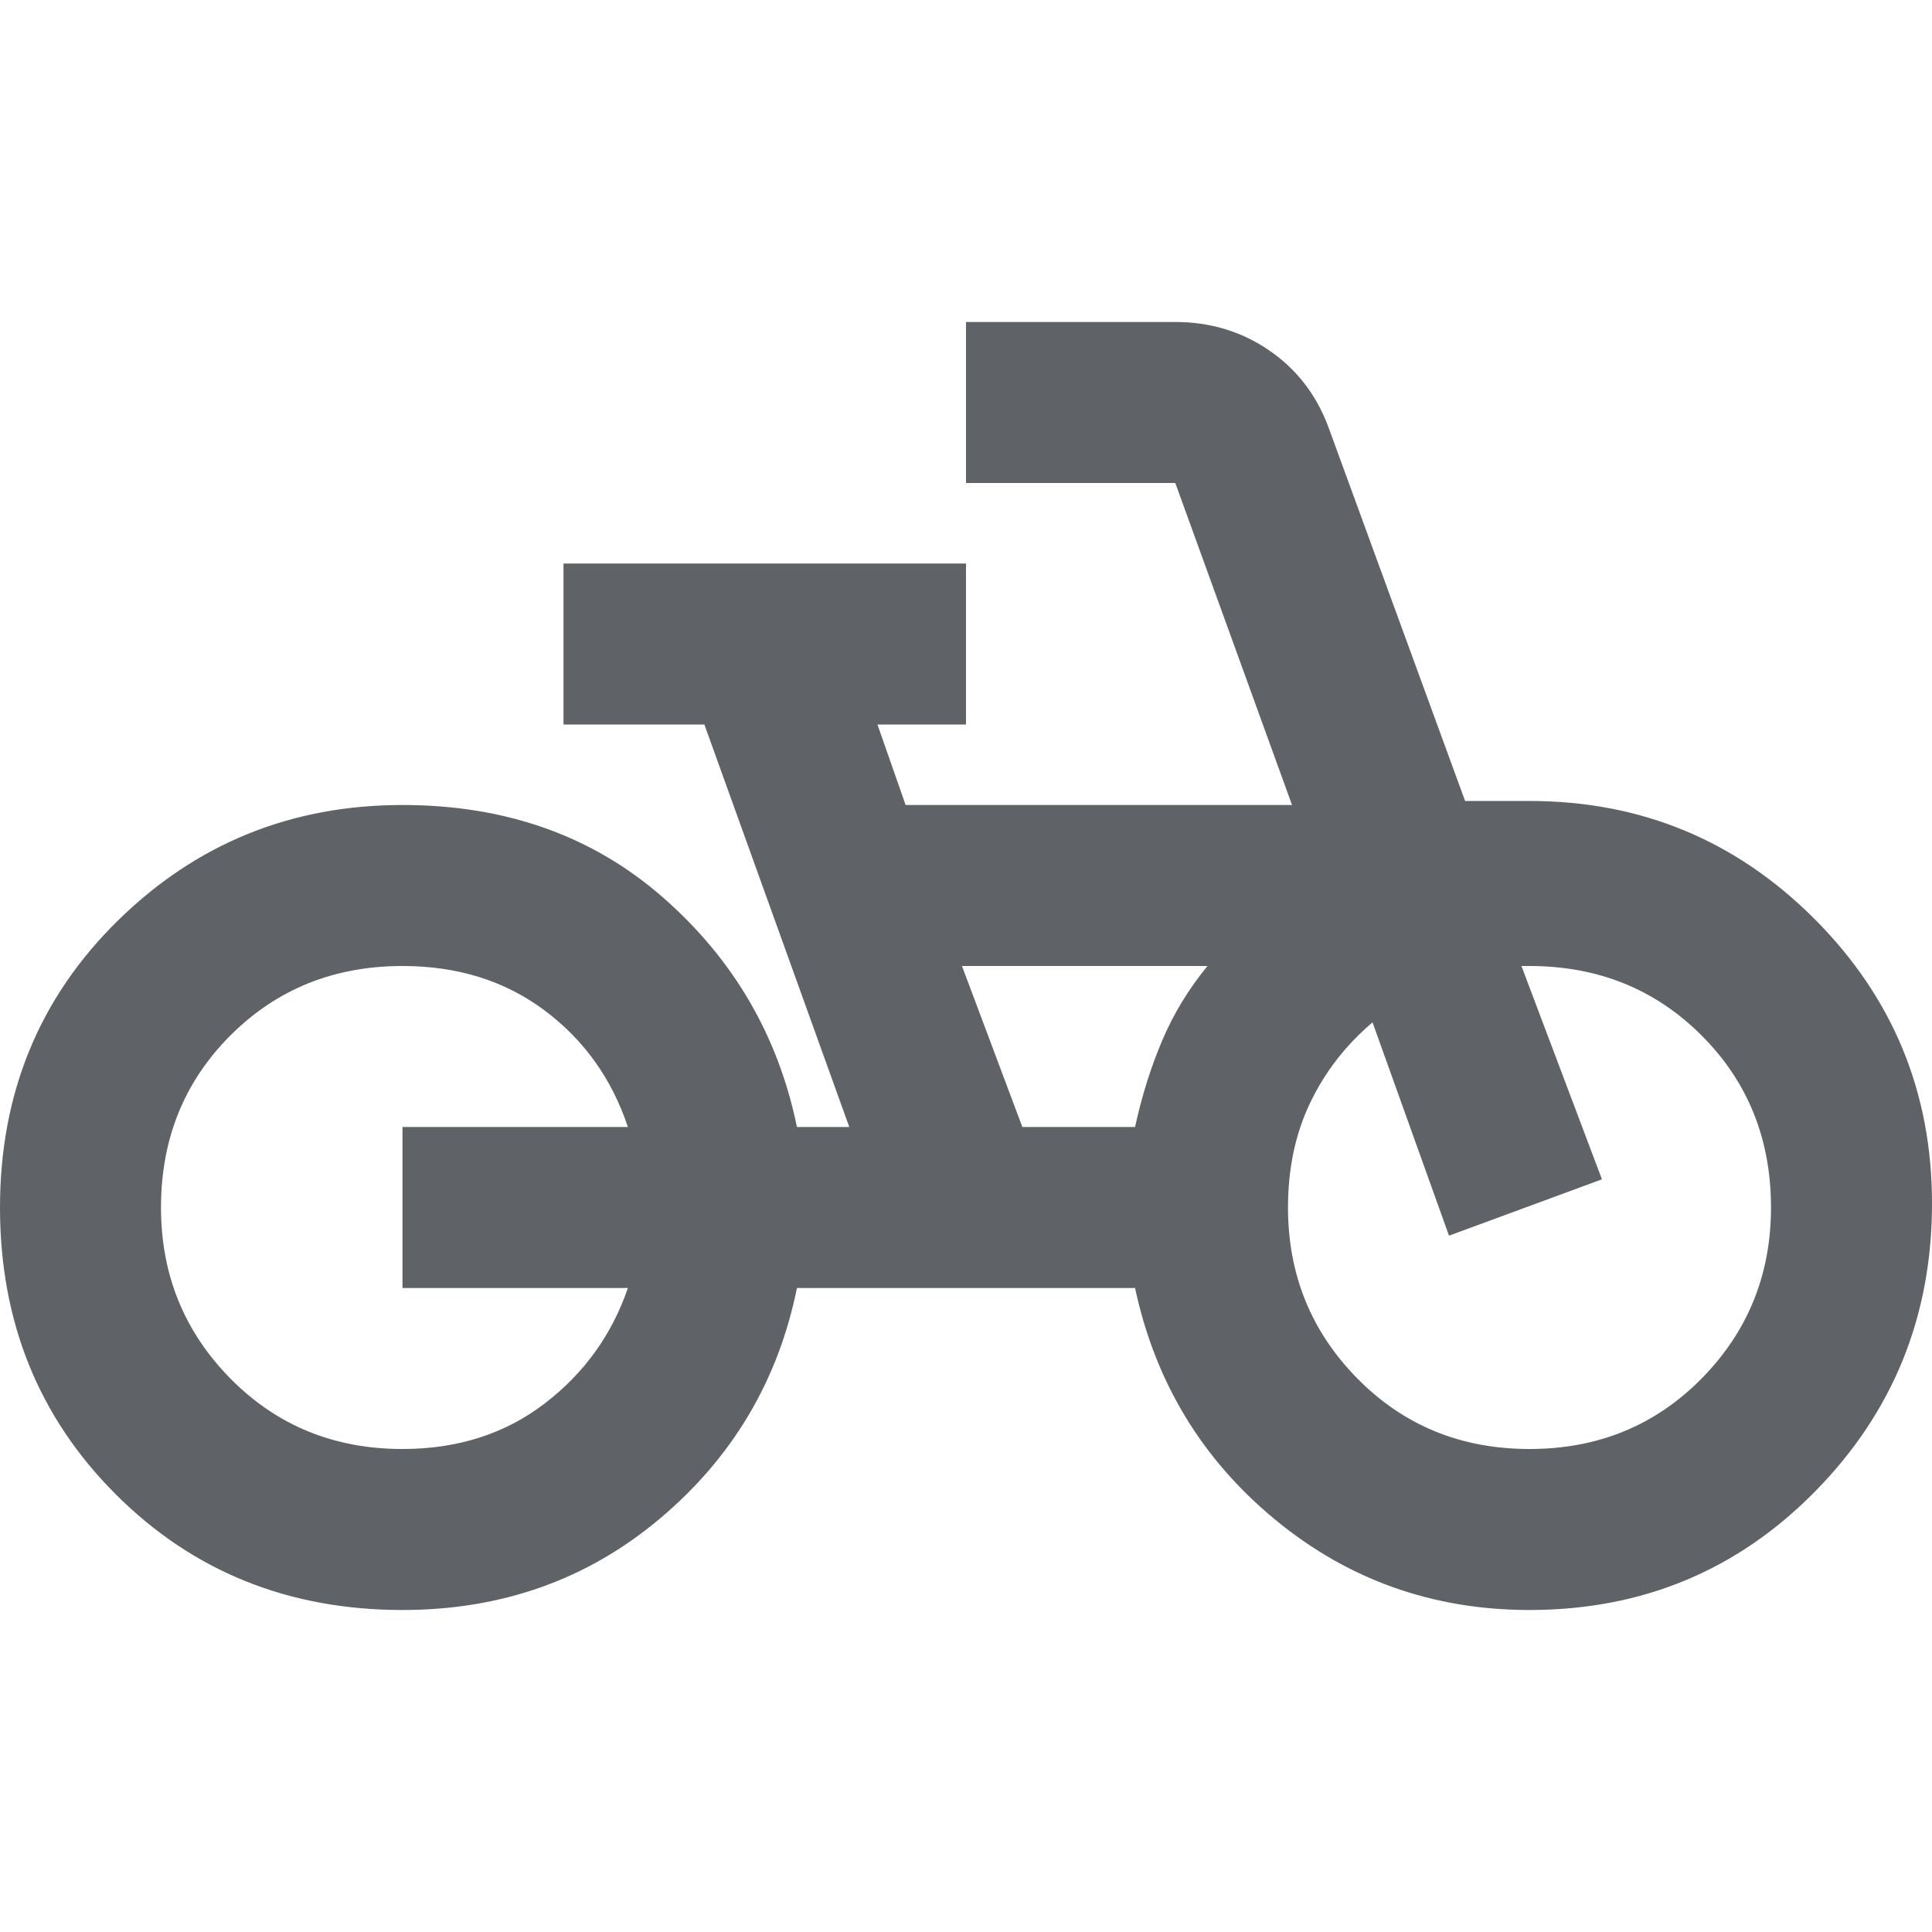
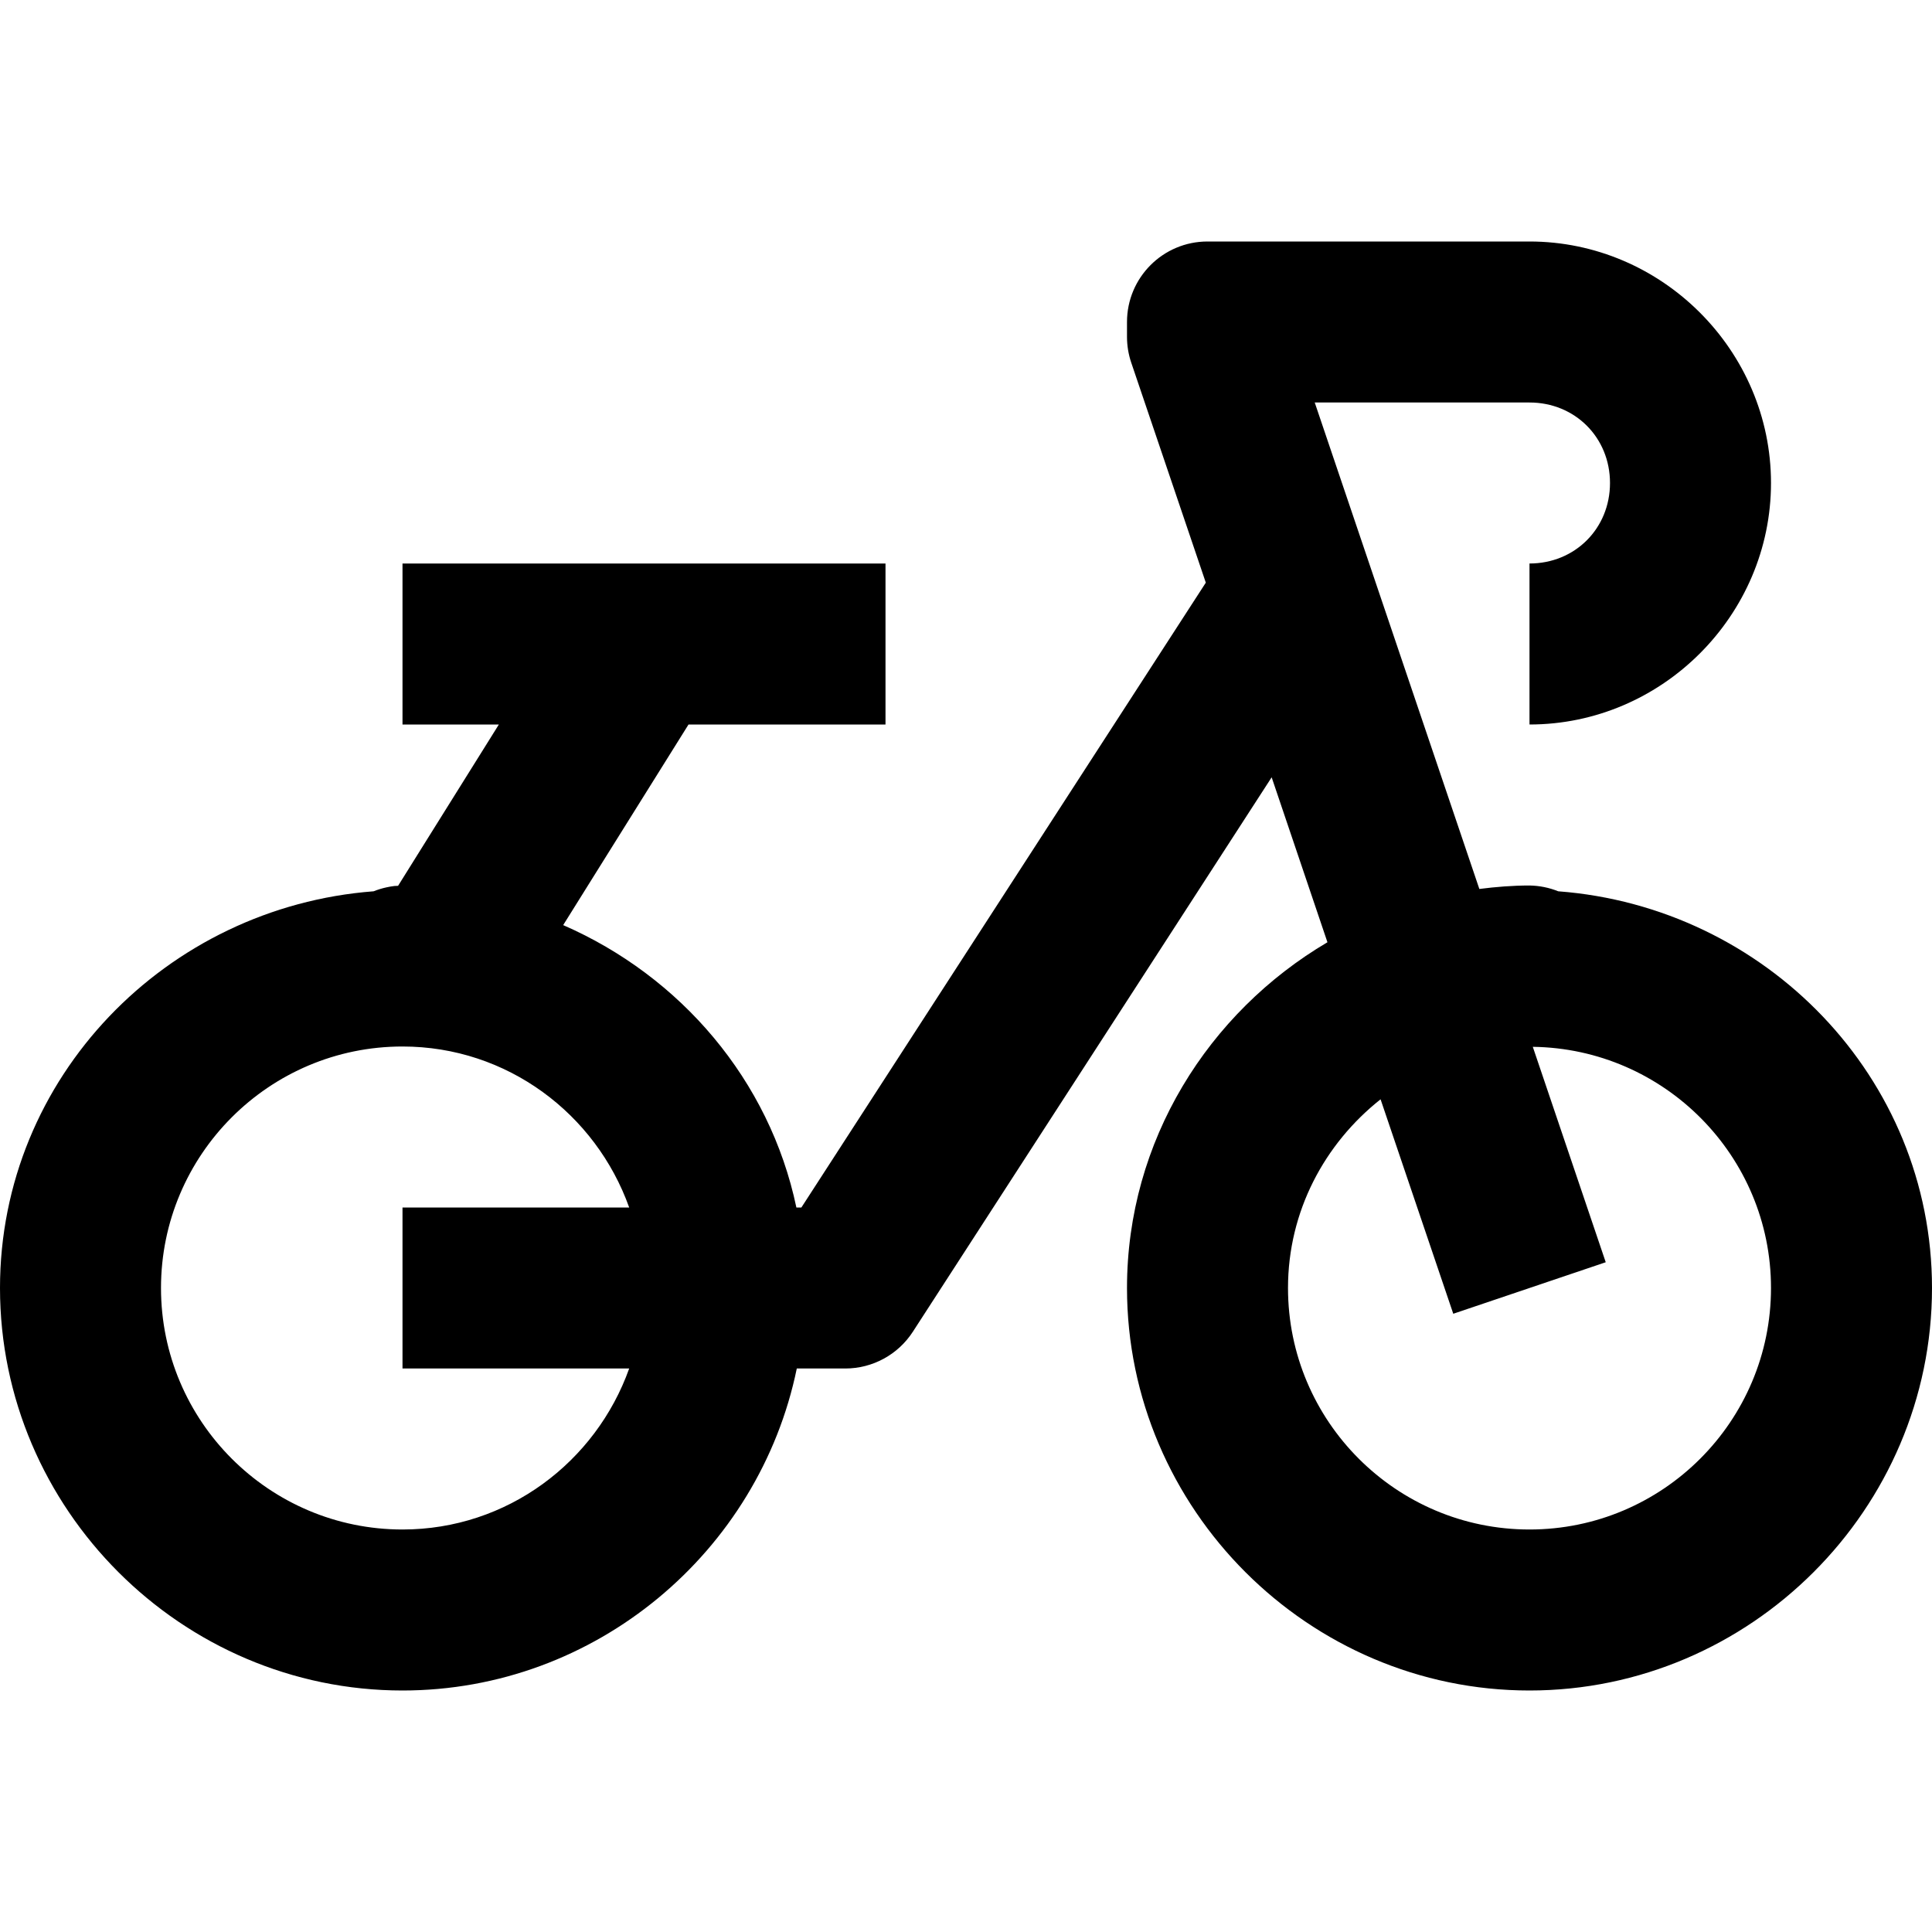
- <svg xmlns="http://www.w3.org/2000/svg" height="24px" viewBox="0 -960 960 960" width="24px" fill="#5f6368">
-   <path d="M200-160q-85 0-142.5-57.5T0-360q0-85 58.5-142.5T200-560q77 0 129.5 46T396-400h26l-72-200h-70v-80h200v80h-44l14 40h192l-58-160H480v-80h104q26 0 46.5 14t29.5 38l68 186h32q83 0 141.5 58.5T960-362q0 84-58 143t-142 59q-72 0-126.5-45T564-320H396q-14 69-68 114.5T200-160Zm0-80q41 0 70.5-22.5T312-320H200v-80h112q-12-36-41.5-58T200-480q-51 0-85.5 34.5T80-360q0 50 34.5 85t85.5 35Zm308-160h56q5-23 13.5-43t22.5-37H478l30 80Zm252 160q51 0 85.5-35t34.5-85q0-51-34.5-85.5T760-480h-4l40 106-76 28-38-106q-20 17-31 40t-11 52q0 50 34.5 85t85.5 35ZM196-360Zm564 0Z" />
+ <svg xmlns="http://www.w3.org/2000/svg" viewBox="0 0 24 24" width="24" height="24" fill="#000000">
+   <path d="M 15 3 A 1 1 0 0 0 14 4 L 14 4.186 A 1 1 0 0 0 14.053 4.506 L 14.979 7.238 L 9.955 15 L 9.893 15 C 9.56 13.416 8.454 12.128 6.996 11.492 L 8.553 9 L 11 9 L 11 7 L 5 7 L 5 9 L 6.197 9 L 4.945 11.004 A 1 1 0 0 0 4.9 11.006 A 1 1 0 0 0 4.801 11.023 A 1 1 0 0 0 4.641 11.072 C 2.069 11.268 5.9211895e-16 13.382 0 16 C 0 18.745 2.255 21 5 21 C 7.404 21 9.431 19.273 9.898 17 L 10.5 17 A 1 1 0 0 0 11.34 16.543 L 15.797 9.656 L 16.49 11.705 C 15.011 12.577 14 14.171 14 16 C 14 18.745 16.255 21 19 21 C 21.745 21 24 18.745 24 16 C 24 13.381 21.93 11.267 19.357 11.072 A 1 1 0 0 0 19 11 C 18.789 11 18.582 11.017 18.377 11.043 L 16.332 5 L 19 5 C 19.565 5 20 5.435 20 6 C 20 6.565 19.565 7 19 7 L 19 9 C 20.645 9 22 7.645 22 6 C 22 4.355 20.645 3 19 3 L 15 3 z M 5 13 C 6.302 13 7.402 13.839 7.816 15 L 5 15 L 5 17 L 7.816 17 C 7.402 18.161 6.302 19 5 19 C 3.345 19 2 17.655 2 16 C 2 14.345 3.345 13 5 13 z M 19.041 13.004 C 20.676 13.026 22 14.36 22 16 C 22 17.655 20.655 19 19 19 C 17.345 19 16 17.655 16 16 C 16 15.047 16.455 14.206 17.15 13.656 L 18.053 16.32 L 19.947 15.68 L 19.041 13.004 z" fill="#000000" />
</svg>
